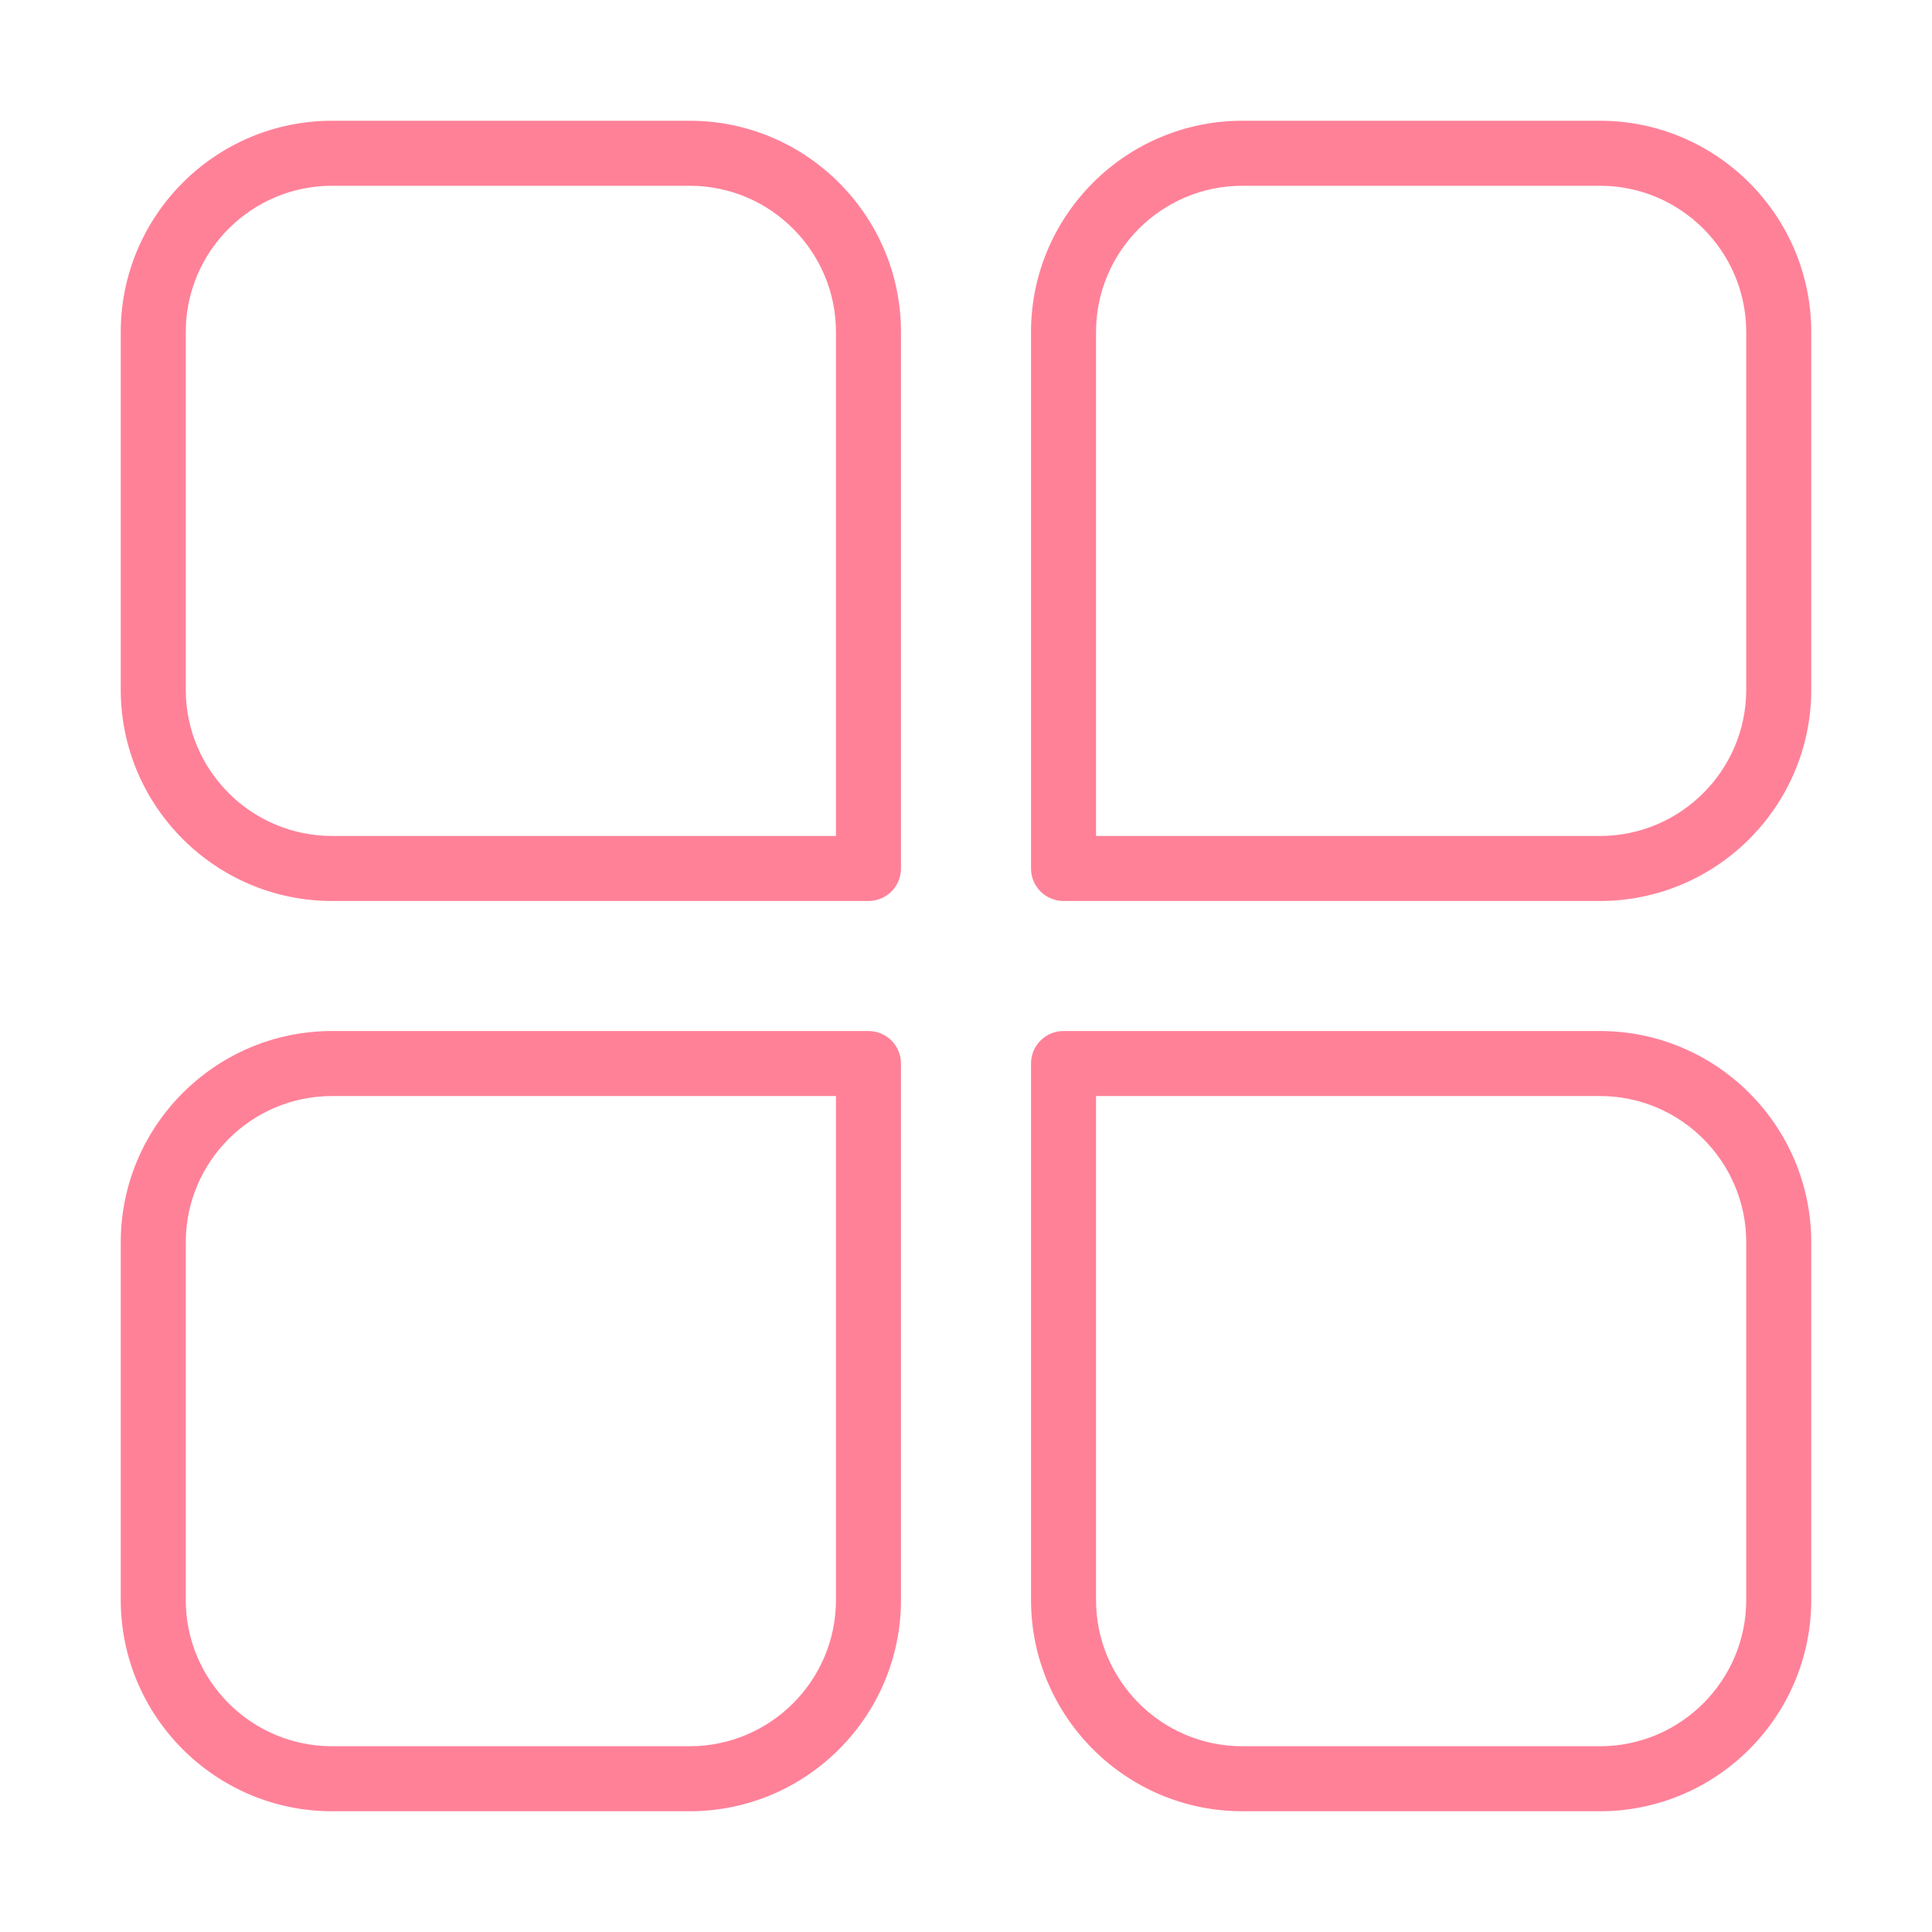
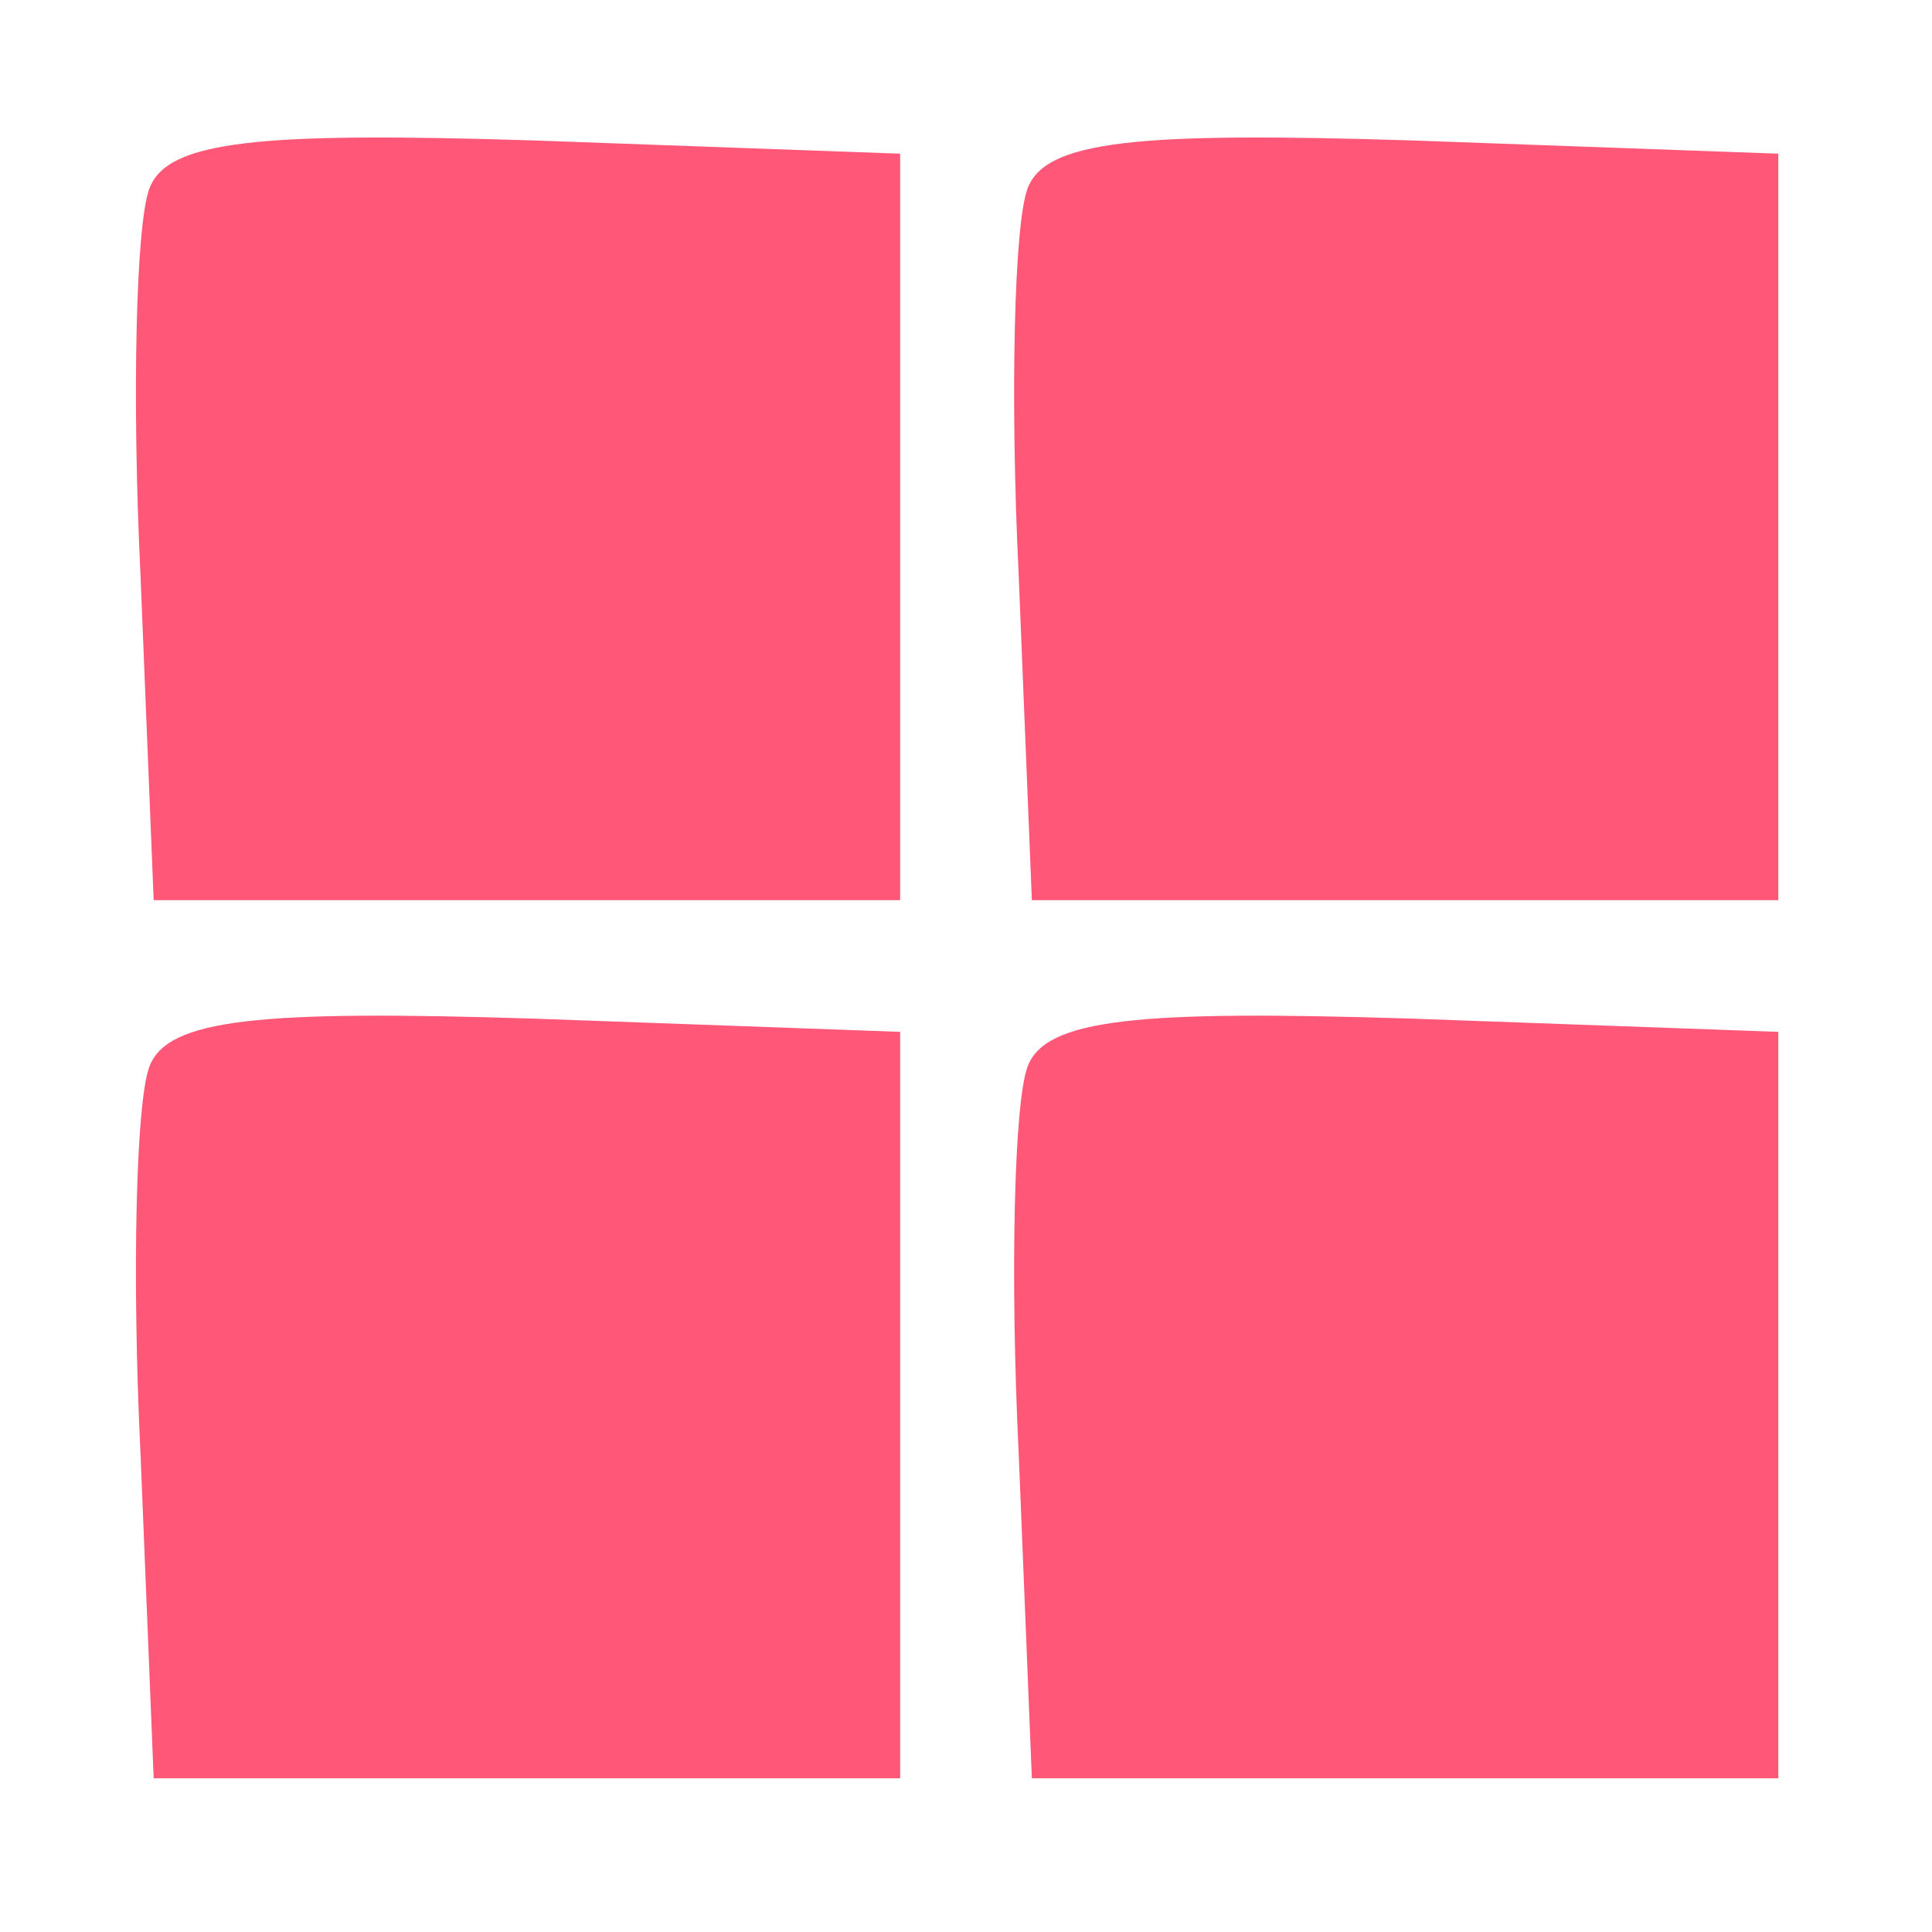
- <svg xmlns="http://www.w3.org/2000/svg" t="1634203439619" class="icon" viewBox="0 0 1024 1024" version="1.1" p-id="1635" width="16" height="16">
-   <defs>
-     <style type="text/css" />
-   </defs>
-   <path d="M460.31 477.54H176c-61.75 0-112-50.25-112-112V176c0-61.75 50.25-112 112-112h189.54c61.75 0 112 50.25 112 112v284.31c0 9.52-7.72 17.23-17.23 17.23zM176 98.46c-42.76 0-77.54 34.78-77.54 77.54v189.54c0 42.76 34.78 77.54 77.54 77.54h267.08V176c0-42.76-34.78-77.54-77.54-77.54H176zM848 477.54H563.69c-9.52 0-17.23-7.71-17.23-17.23V176c0-61.75 50.25-112 112-112H848c61.75 0 112 50.25 112 112v189.54c0 61.75-50.25 112-112 112z m-267.08-34.46H848c42.76 0 77.54-34.78 77.54-77.54V176c0-42.76-34.78-77.54-77.54-77.54H658.46c-42.76 0-77.54 34.78-77.54 77.54v267.08zM365.54 960H176c-61.75 0-112-50.25-112-112V658.46c0-61.75 50.25-112 112-112h284.31c9.52 0 17.23 7.71 17.23 17.23V848c0 61.75-50.25 112-112 112zM176 580.92c-42.76 0-77.54 34.78-77.54 77.54V848c0 42.76 34.78 77.54 77.54 77.54h189.54c42.76 0 77.54-34.78 77.54-77.54V580.92H176zM848 960H658.46c-61.75 0-112-50.25-112-112V563.69c0-9.52 7.72-17.23 17.23-17.23H848c61.75 0 112 50.25 112 112V848c0 61.75-50.25 112-112 112zM580.92 580.92V848c0 42.76 34.78 77.54 77.54 77.54H848c42.76 0 77.54-34.78 77.54-77.54V658.46c0-42.76-34.78-77.54-77.54-77.54H580.92z" p-id="1636" fill="#ff8198" />
+ <svg xmlns="http://www.w3.org/2000/svg" version="1.0" width="44pt" height="44pt" viewBox="0 0 44 44" preserveAspectRatio="xMidYMid meet">
+   <g transform="translate(0,44) scale(0.1,-0.1)" fill="#ff5777" stroke="none">
+     <path d="M34 397 c-3 -8 -4 -47 -2 -88 l3 -74 85 0 85 0 0 85 0 85 -83 3 c-63 2 -84 0 -88 -11z" />
+     <path d="M234 397 c-3 -8 -4 -47 -2 -88 l3 -74 85 0 85 0 0 85 0 85 -83 3 c-63 2 -84 0 -88 -11z" />
+     <path d="M34 197 c-3 -8 -4 -47 -2 -88 l3 -74 85 0 85 0 0 85 0 85 -83 3 c-63 2 -84 0 -88 -11z" />
+     <path d="M234 197 c-3 -8 -4 -47 -2 -88 l3 -74 85 0 85 0 0 85 0 85 -83 3 c-63 2 -84 0 -88 -11z" />
+   </g>
</svg>
